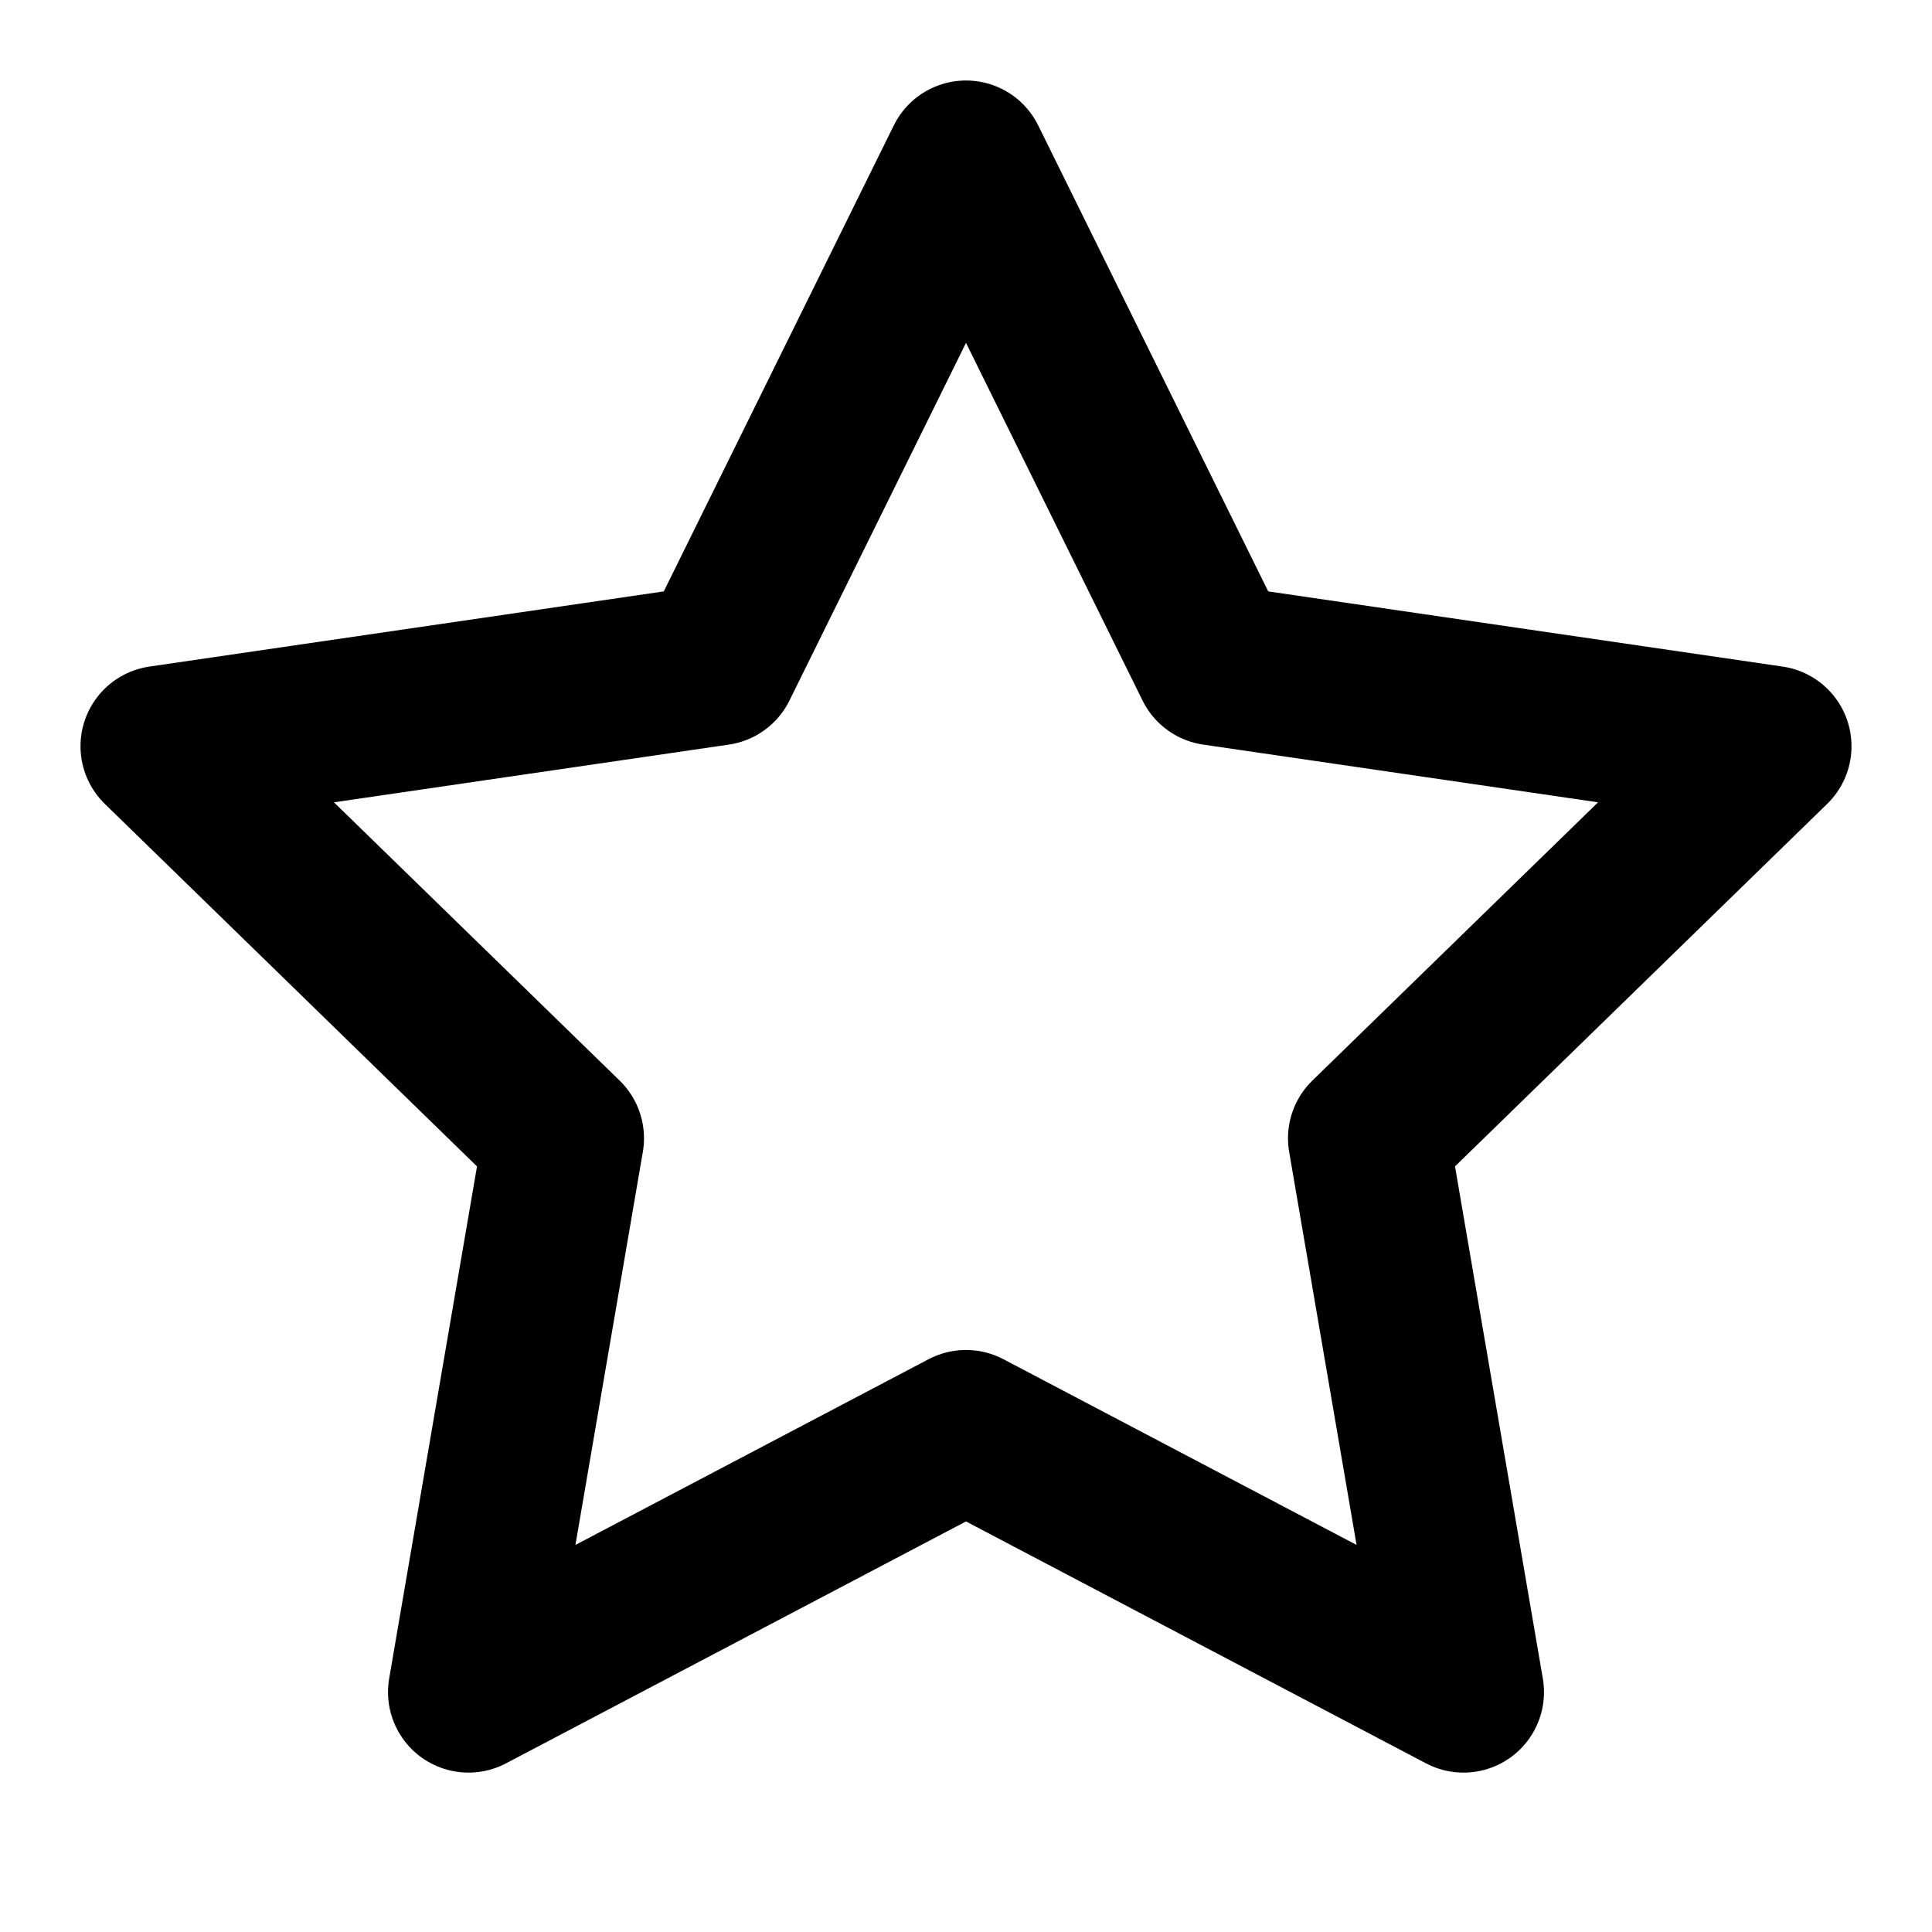
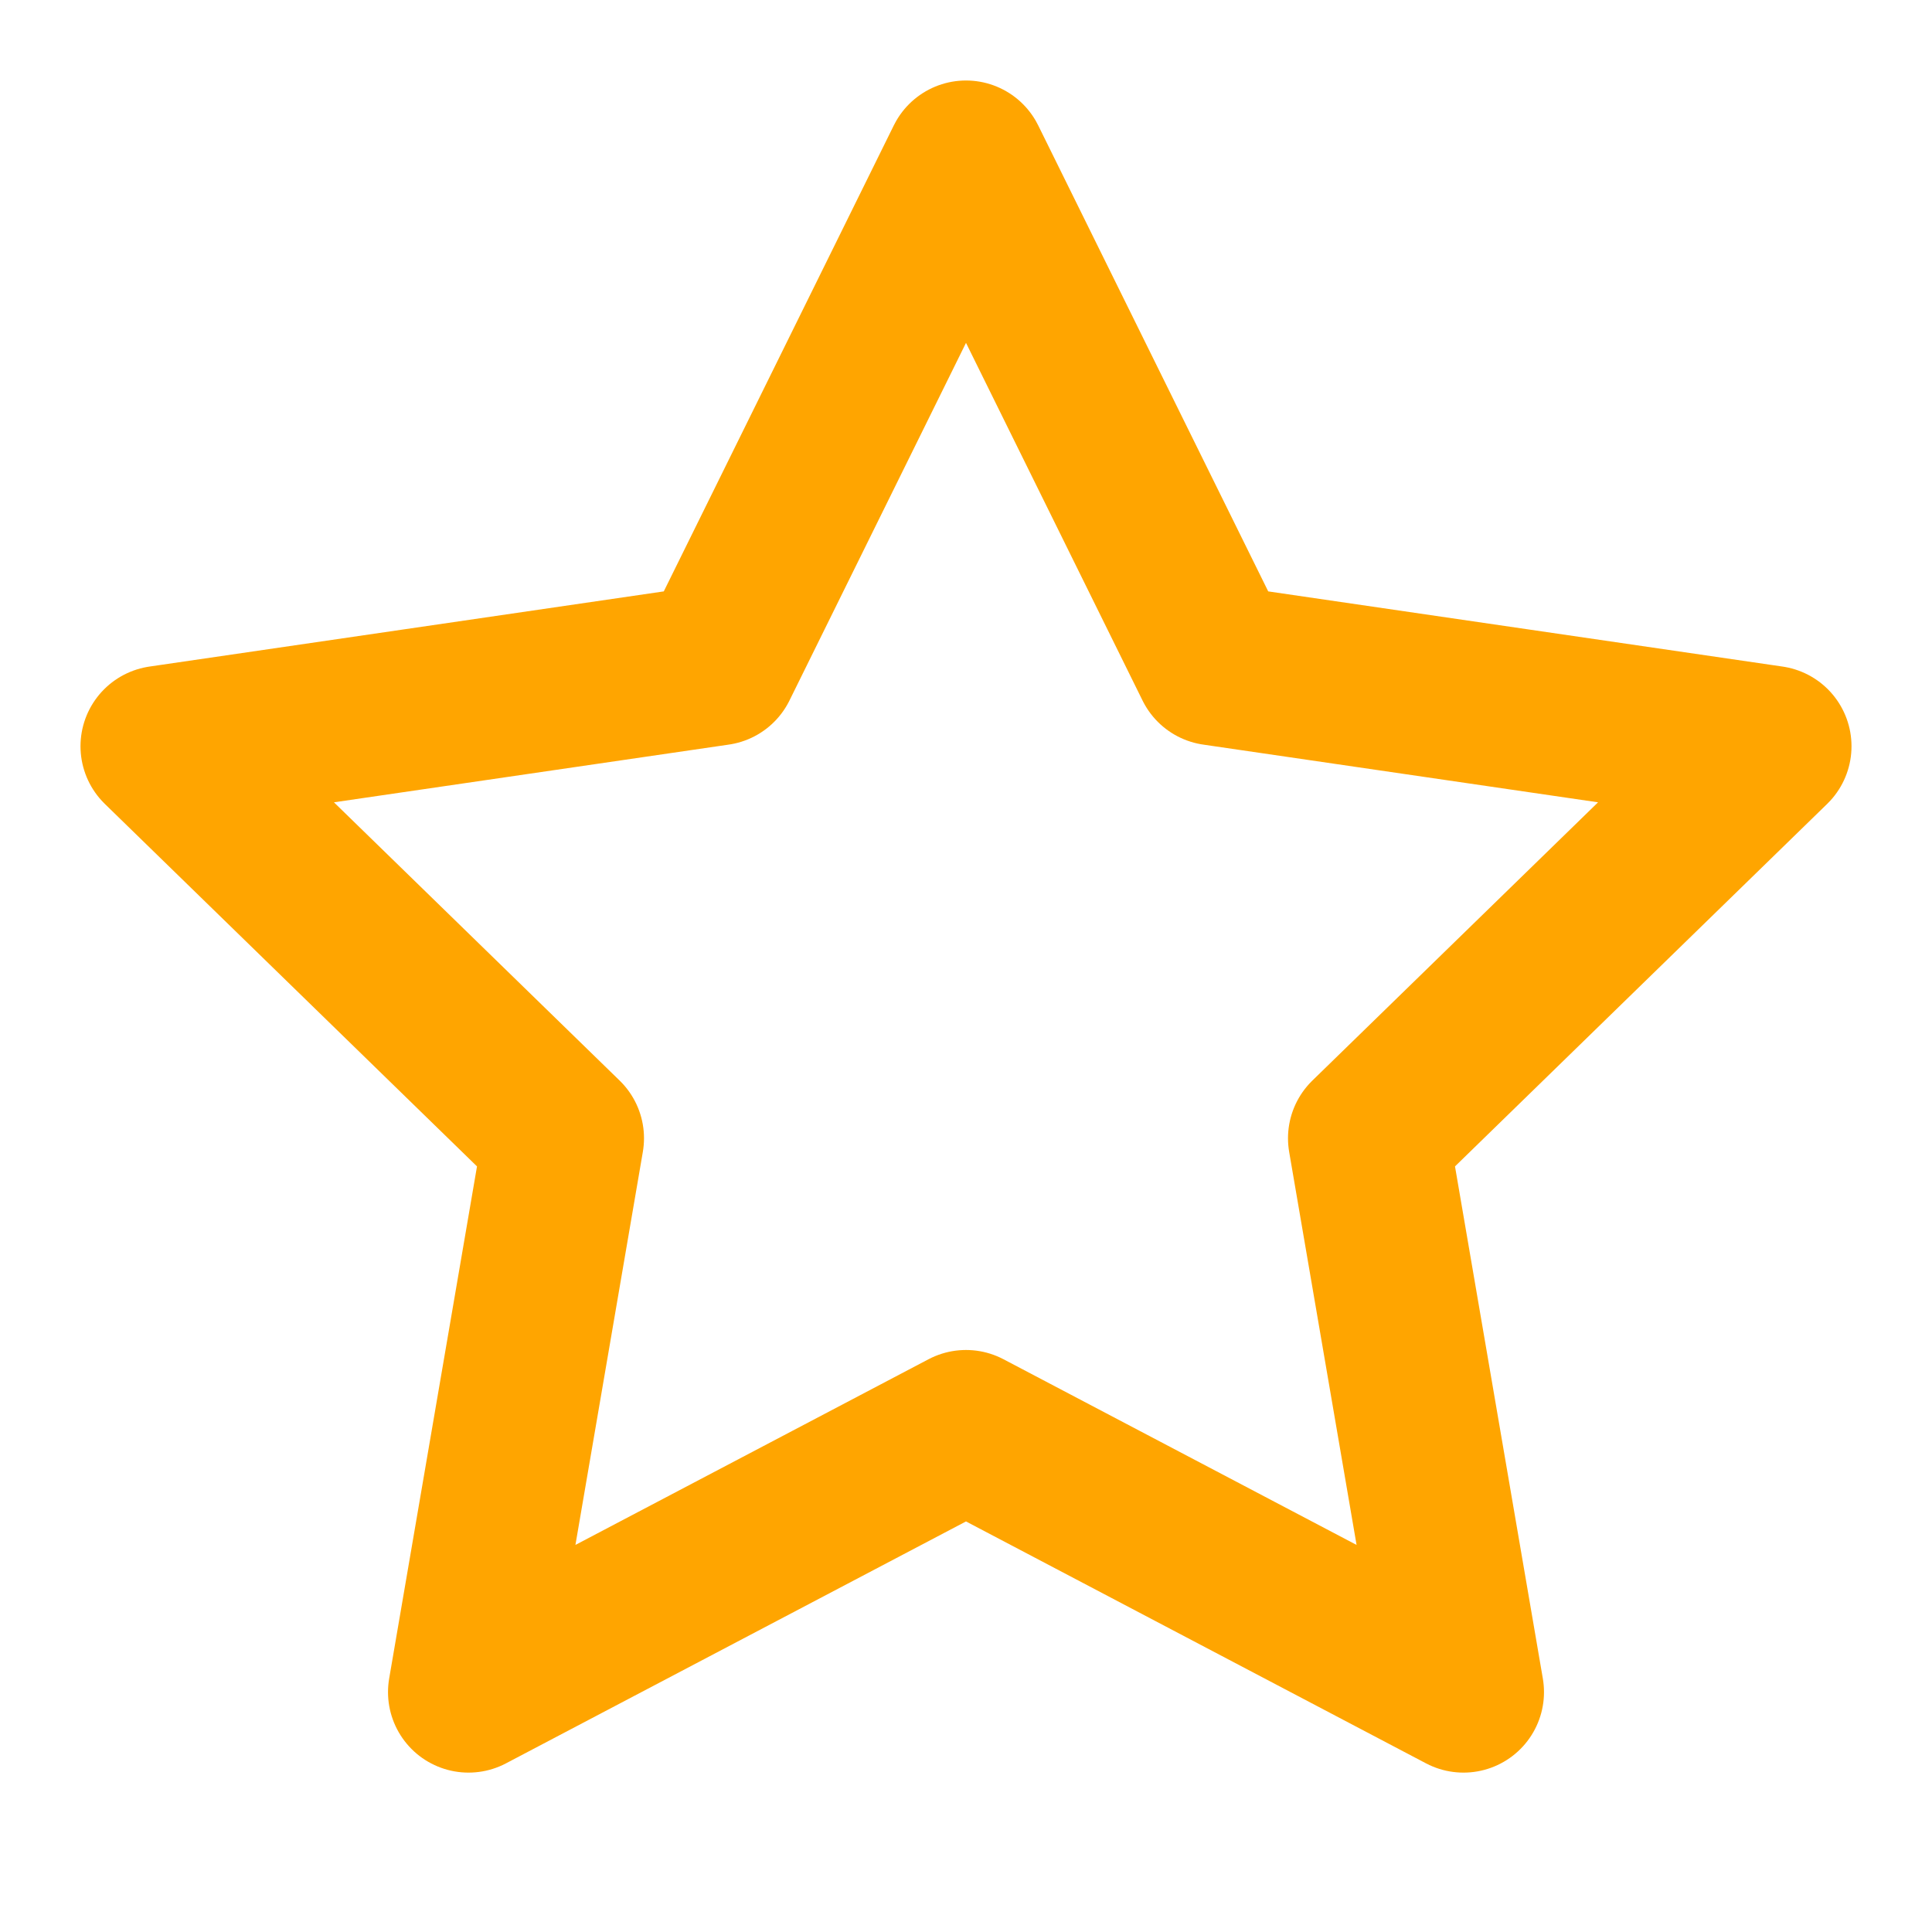
- <svg xmlns="http://www.w3.org/2000/svg" width="24" height="24" viewBox="0 0 24 24" fill="none" stroke="currentColor" stroke-width="2" stroke-linecap="round" stroke-linejoin="round" class="feather feather-star">
+ <svg xmlns="http://www.w3.org/2000/svg" width="24" height="24" viewBox="0 0 24 24" fill="none" stroke="orange" stroke-width="2" stroke-linecap="round" stroke-linejoin="round" class="feather feather-star">
  <polygon points="12 2 15.09 8.26 22 9.27 17 14.14 18.18 21.02 12 17.77 5.82 21.02 7 14.14 2 9.27 8.91 8.26 12 2" />
</svg>
